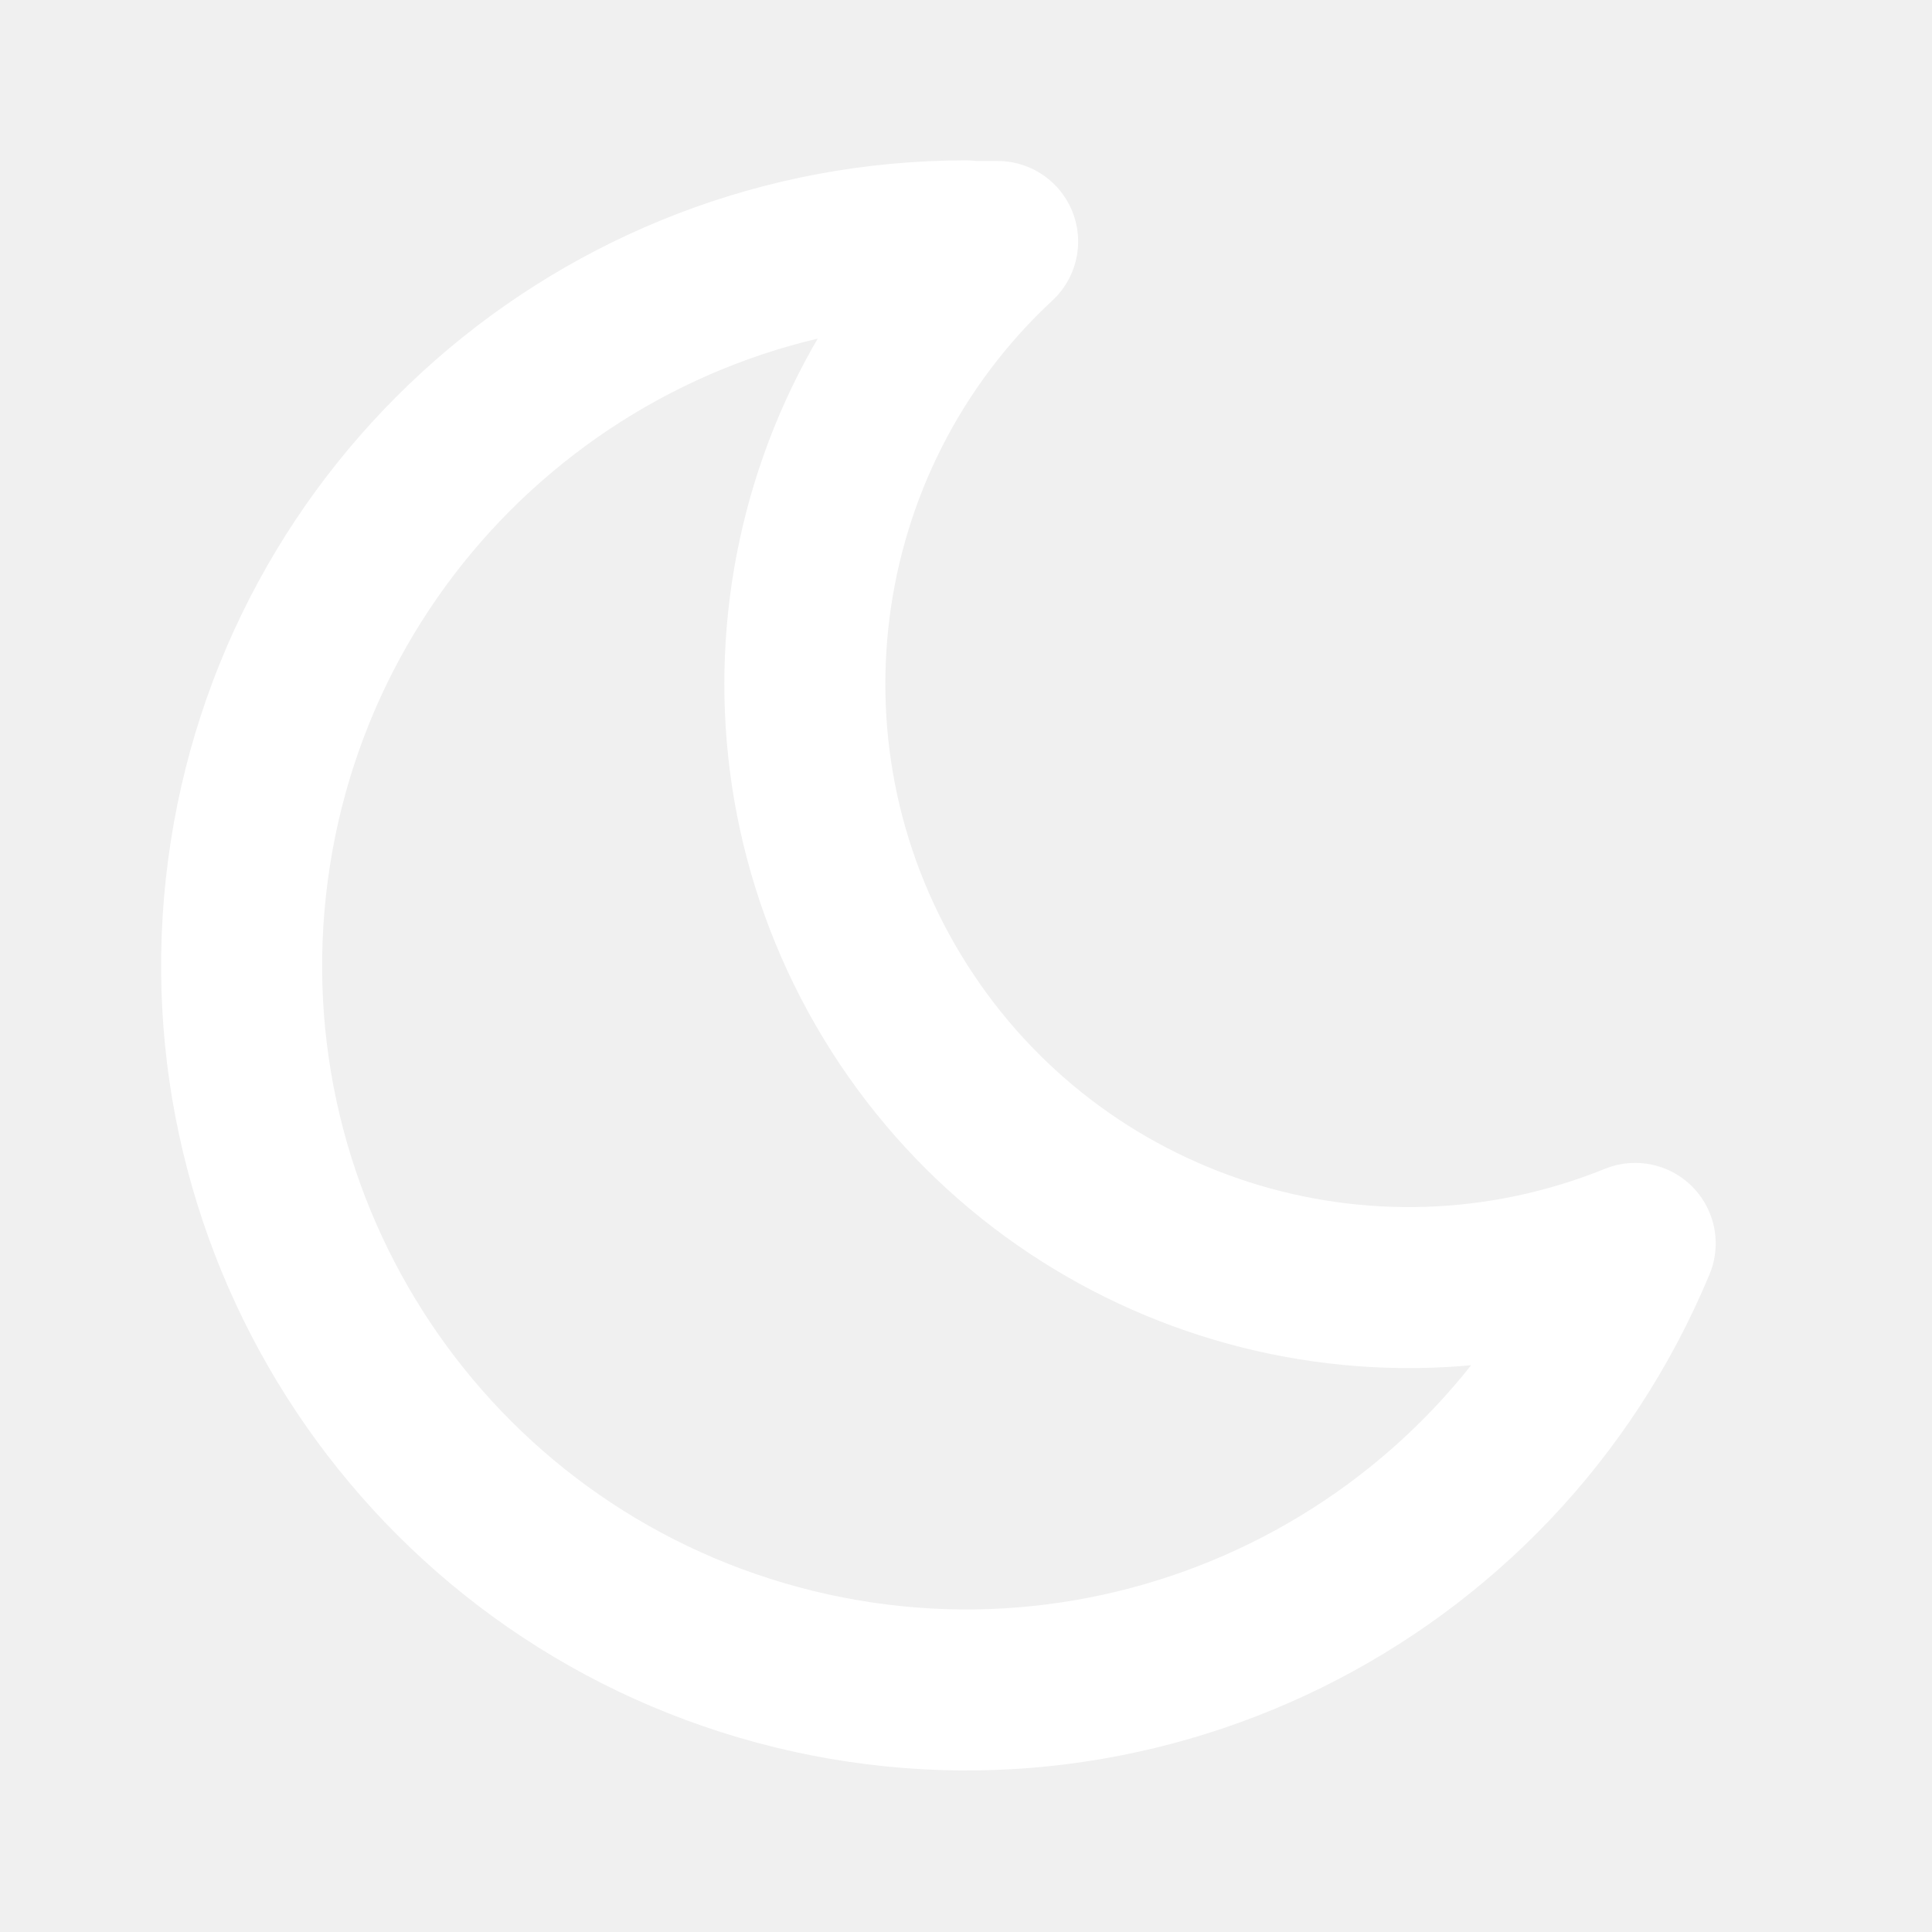
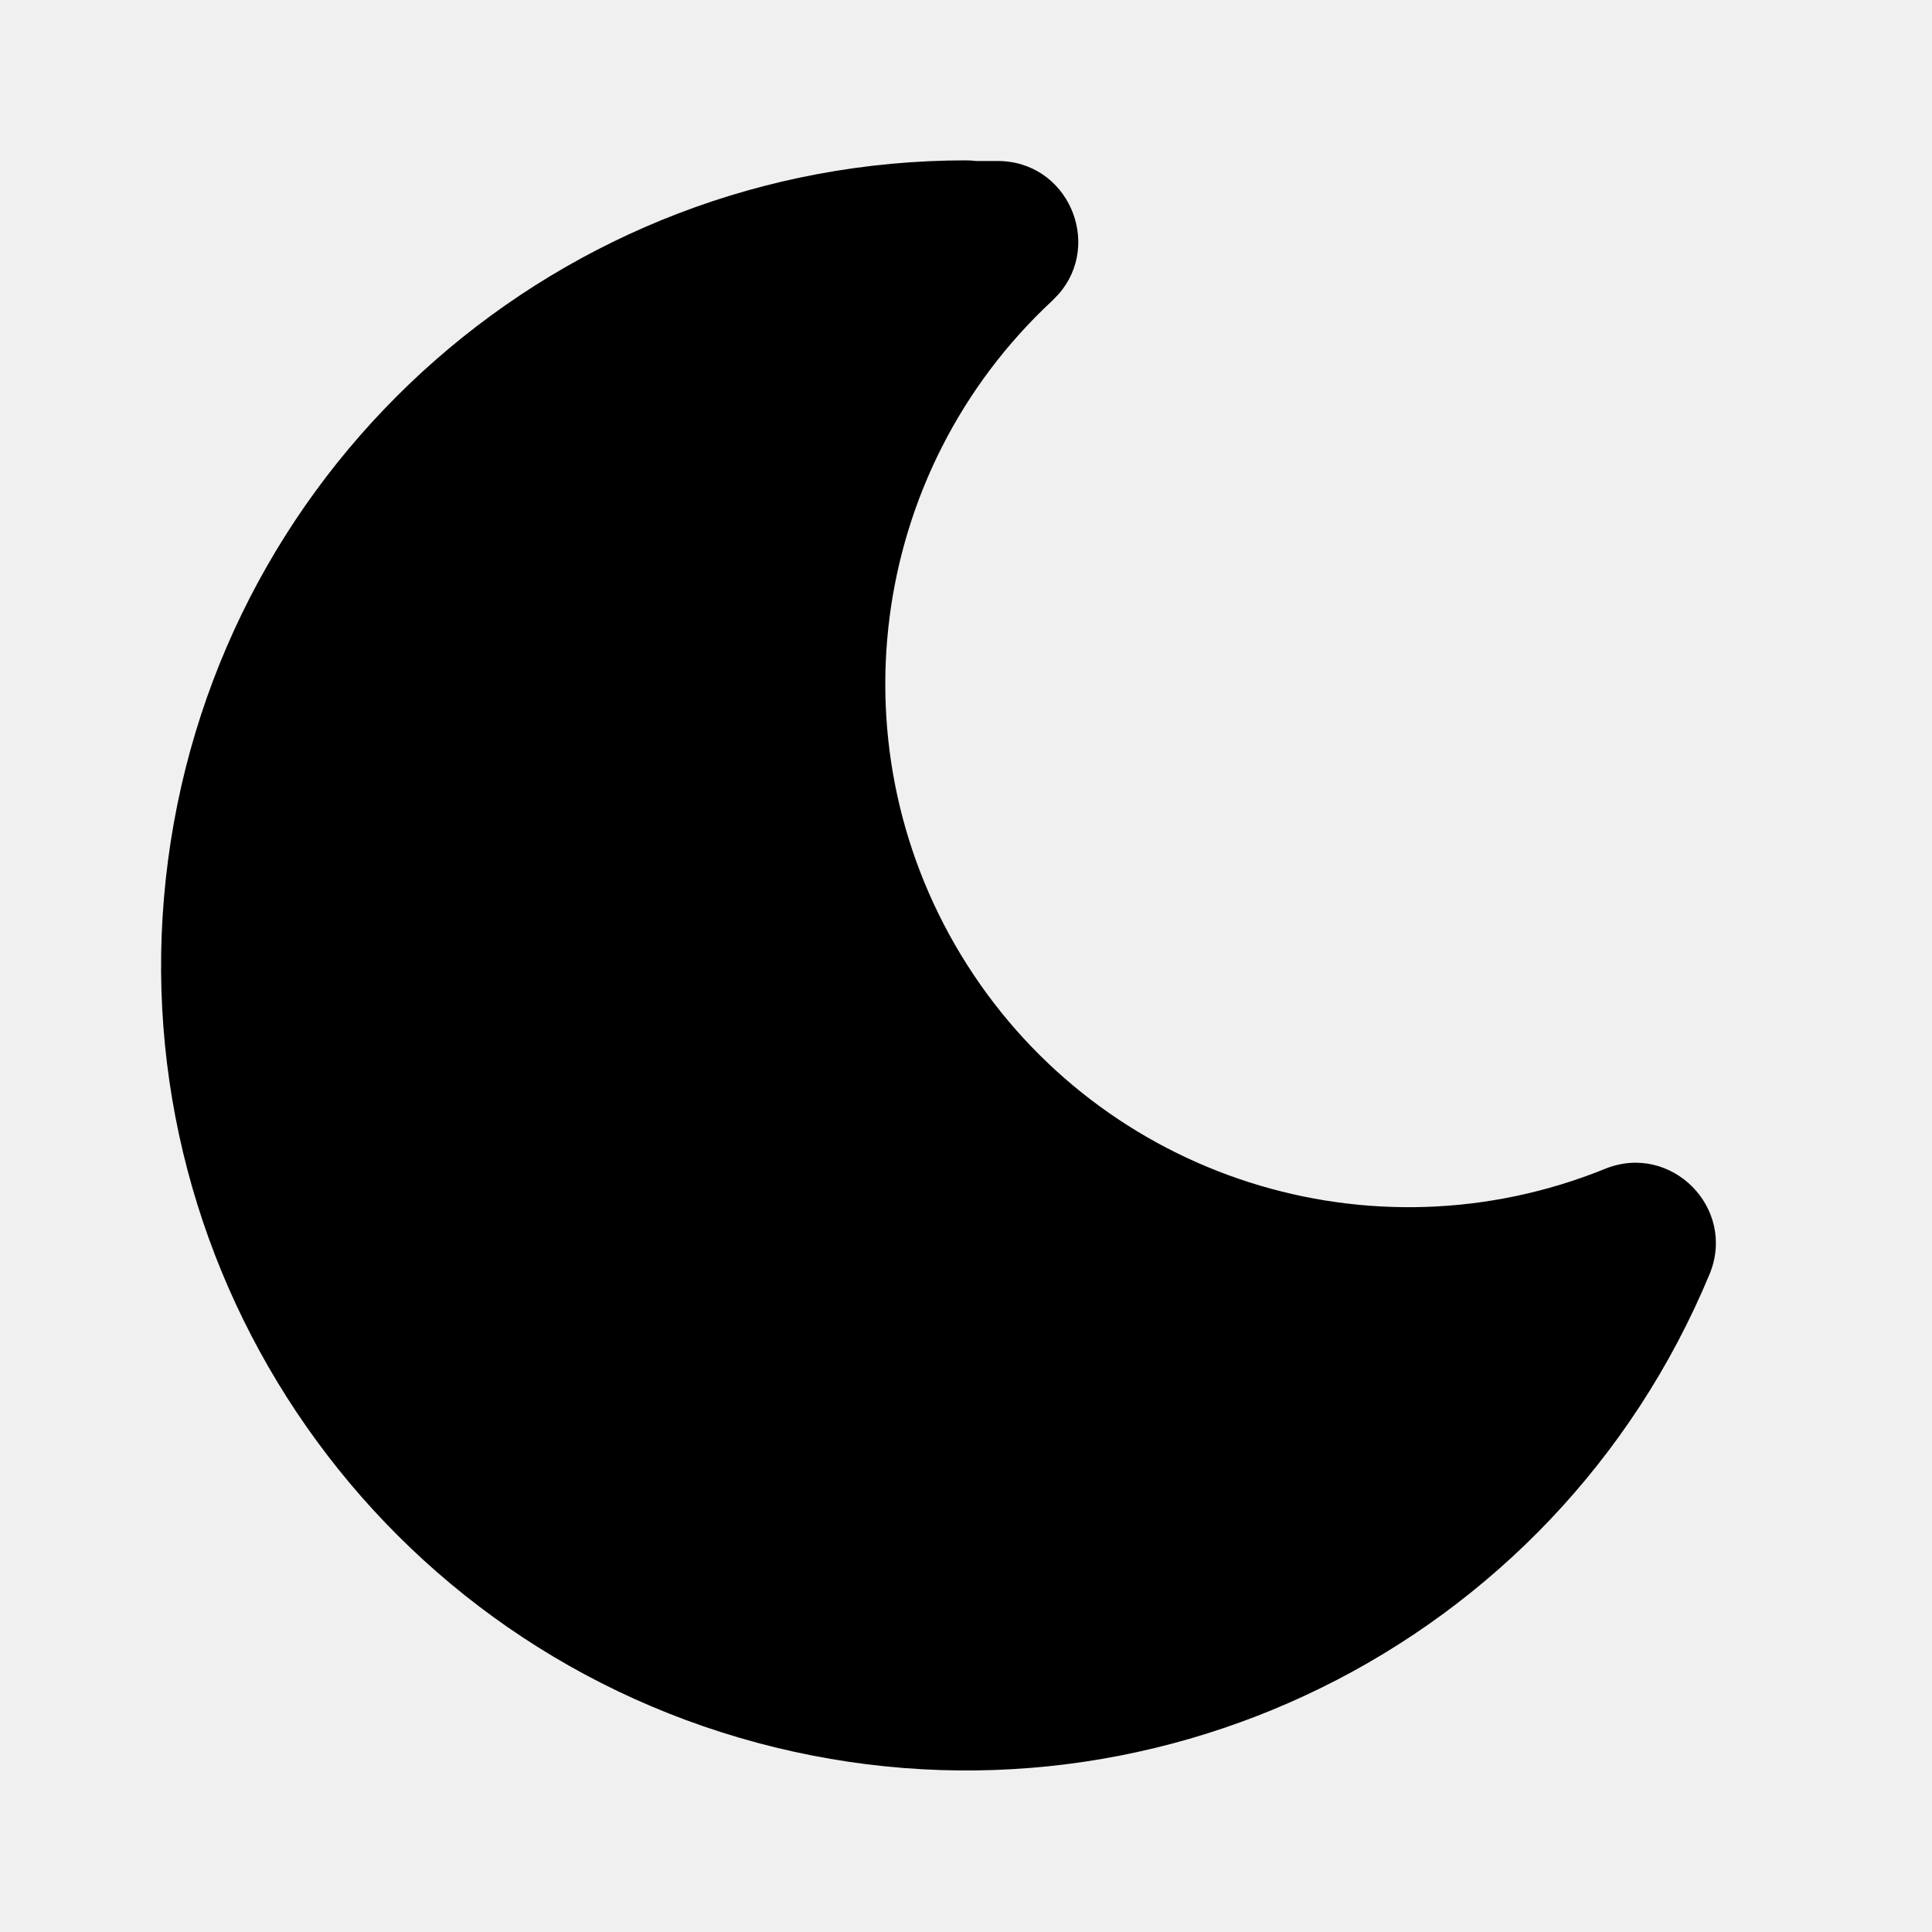
- <svg xmlns="http://www.w3.org/2000/svg" width="24" height="24" viewBox="0 0 24 24" fill="none" stroke="#ffffff" stroke-width="2" stroke-linecap="round" stroke-linejoin="round" class="icon icon-tabler icons-tabler-outline icon-tabler-moon">
+ <svg xmlns="http://www.w3.org/2000/svg" width="24" height="24" viewBox="0 0 24 24" fill="currentColor" class="icon icon-tabler icons-tabler-filled icon-tabler-moon">
  <path stroke="none" d="M0 0h24v24H0z" fill="none" />
-   <path d="M12 3c.132 0 .263 0 .393 0a7.5 7.5 0 0 0 7.92 12.446a9 9 0 1 1 -8.313 -12.454z" />
+   <path d="M12 1.992a10 10 0 1 0 9.236 13.838c.341 -.82 -.476 -1.644 -1.298 -1.31a6.5 6.5 0 0 1 -6.864 -10.787l.077 -.08c.551 -.63 .113 -1.653 -.758 -1.653h-.266l-.068 -.006l-.06 -.002z" />
</svg>
